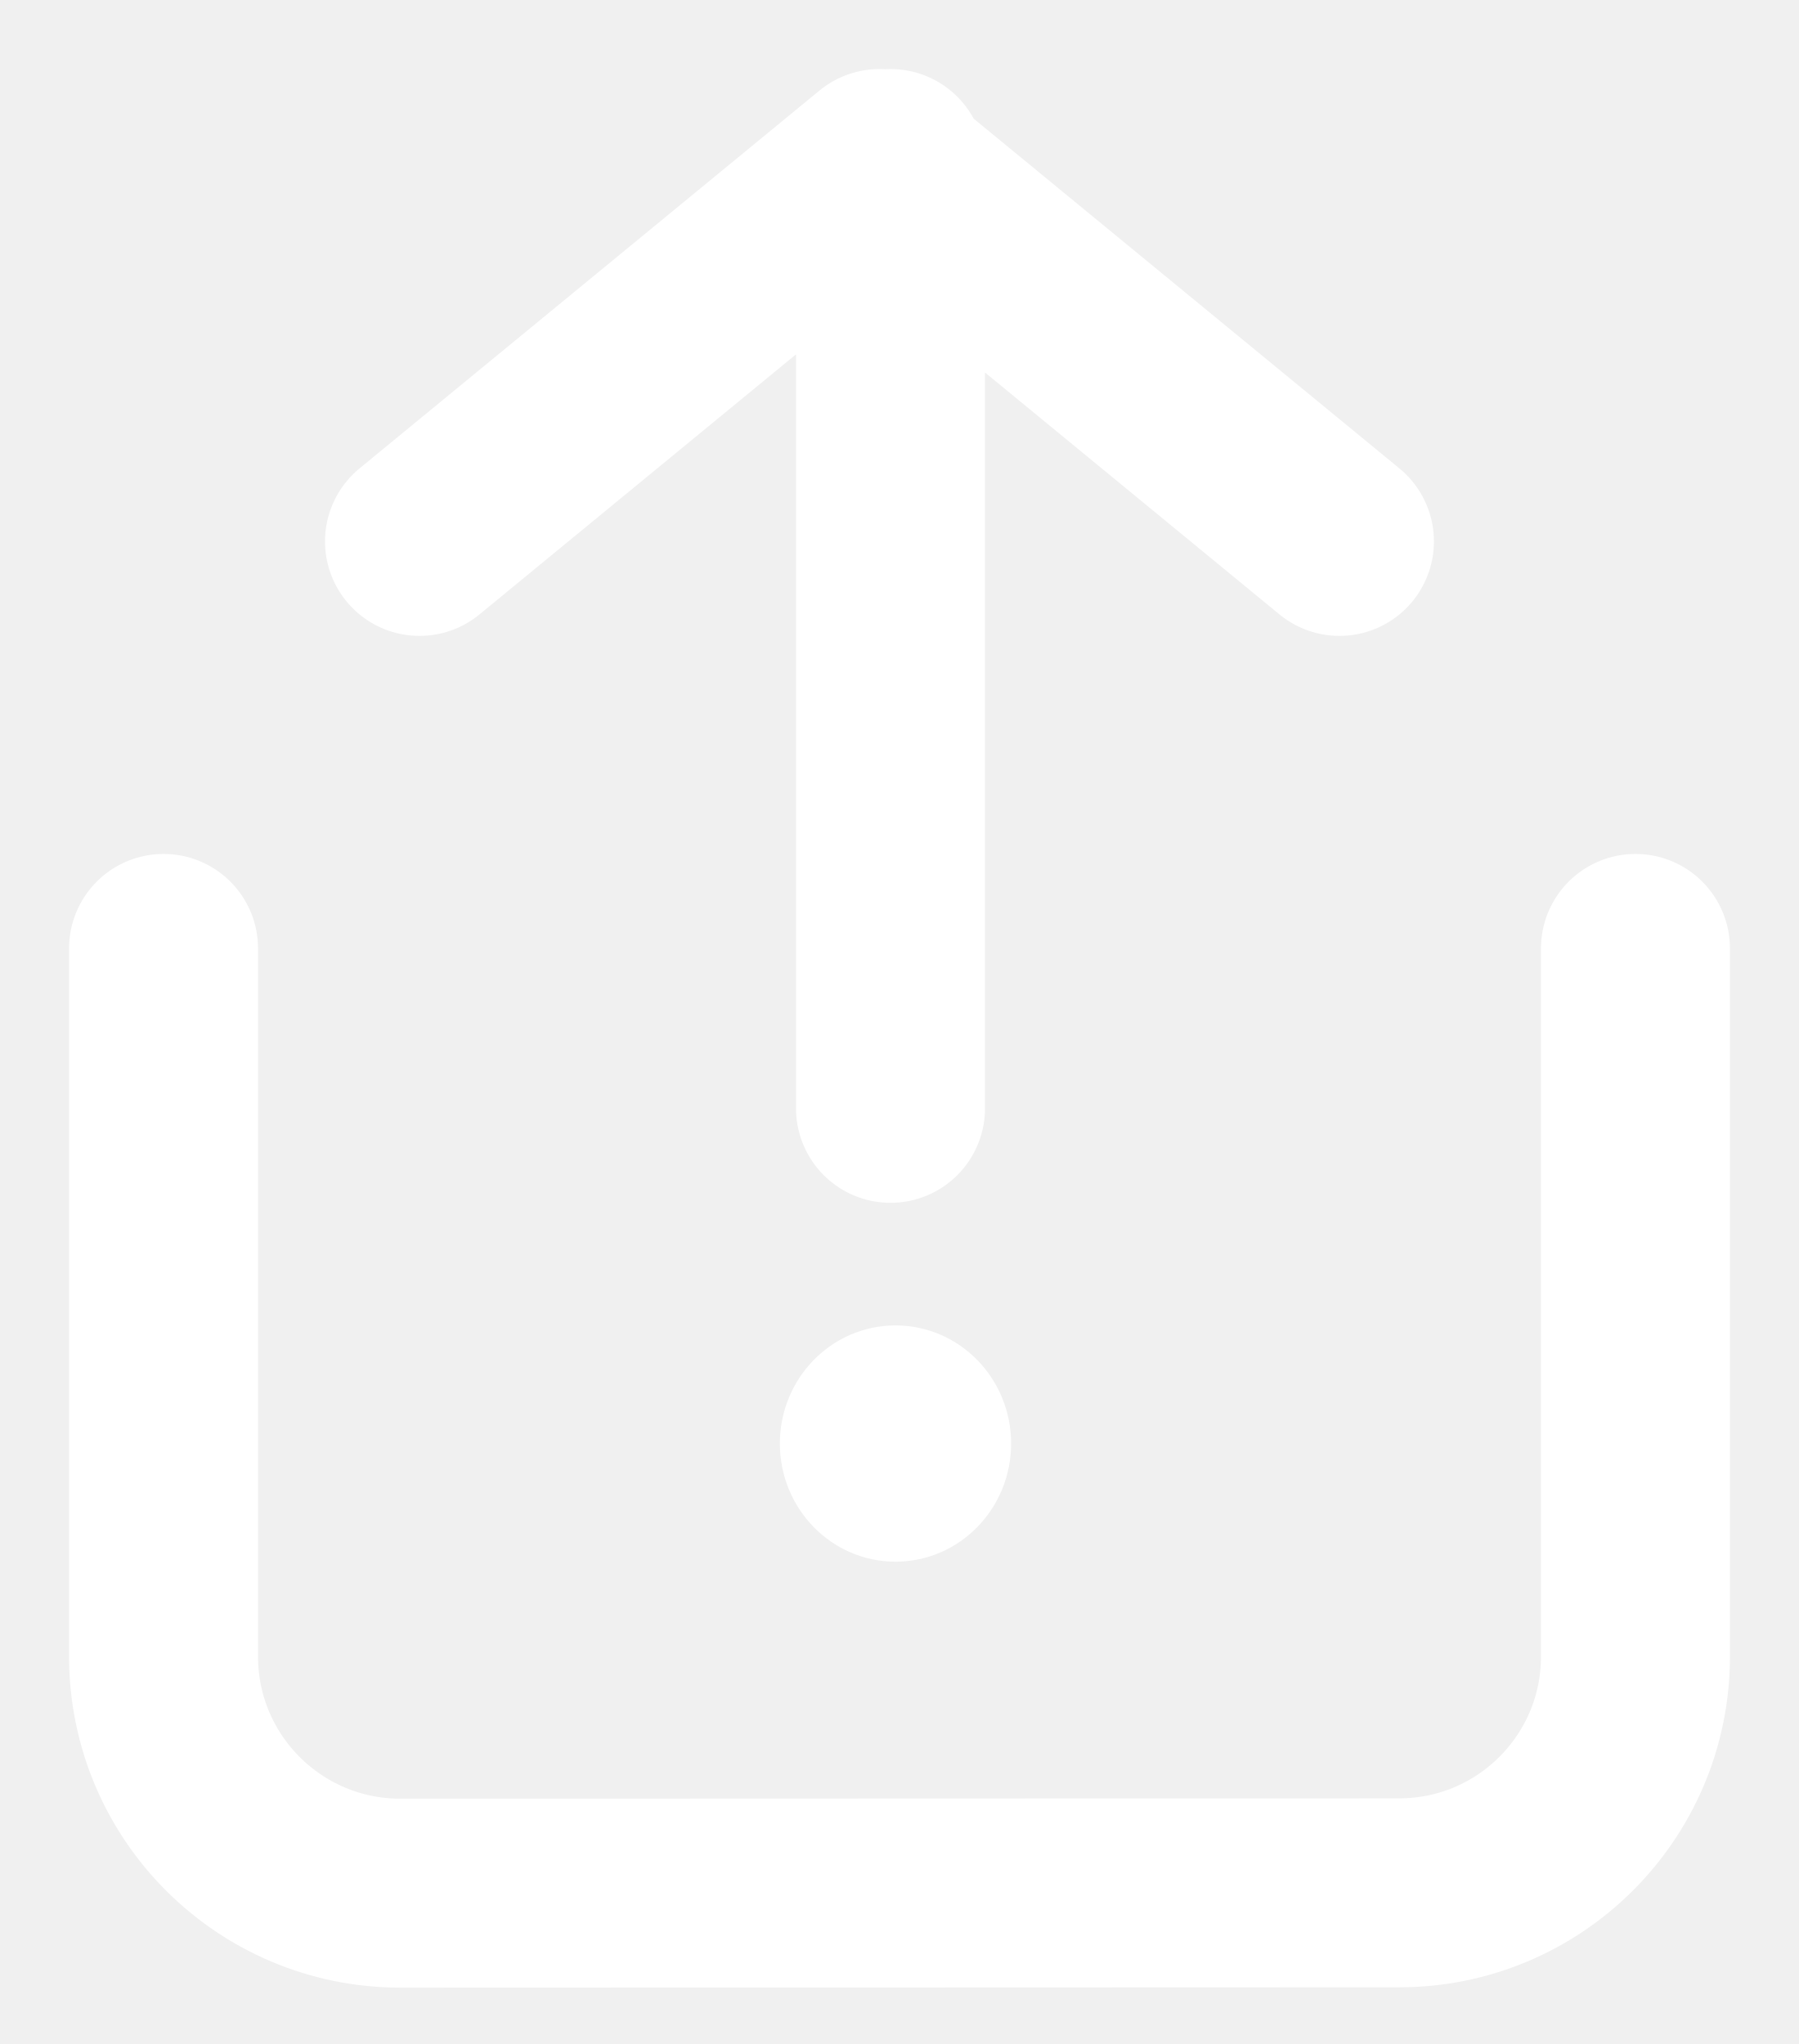
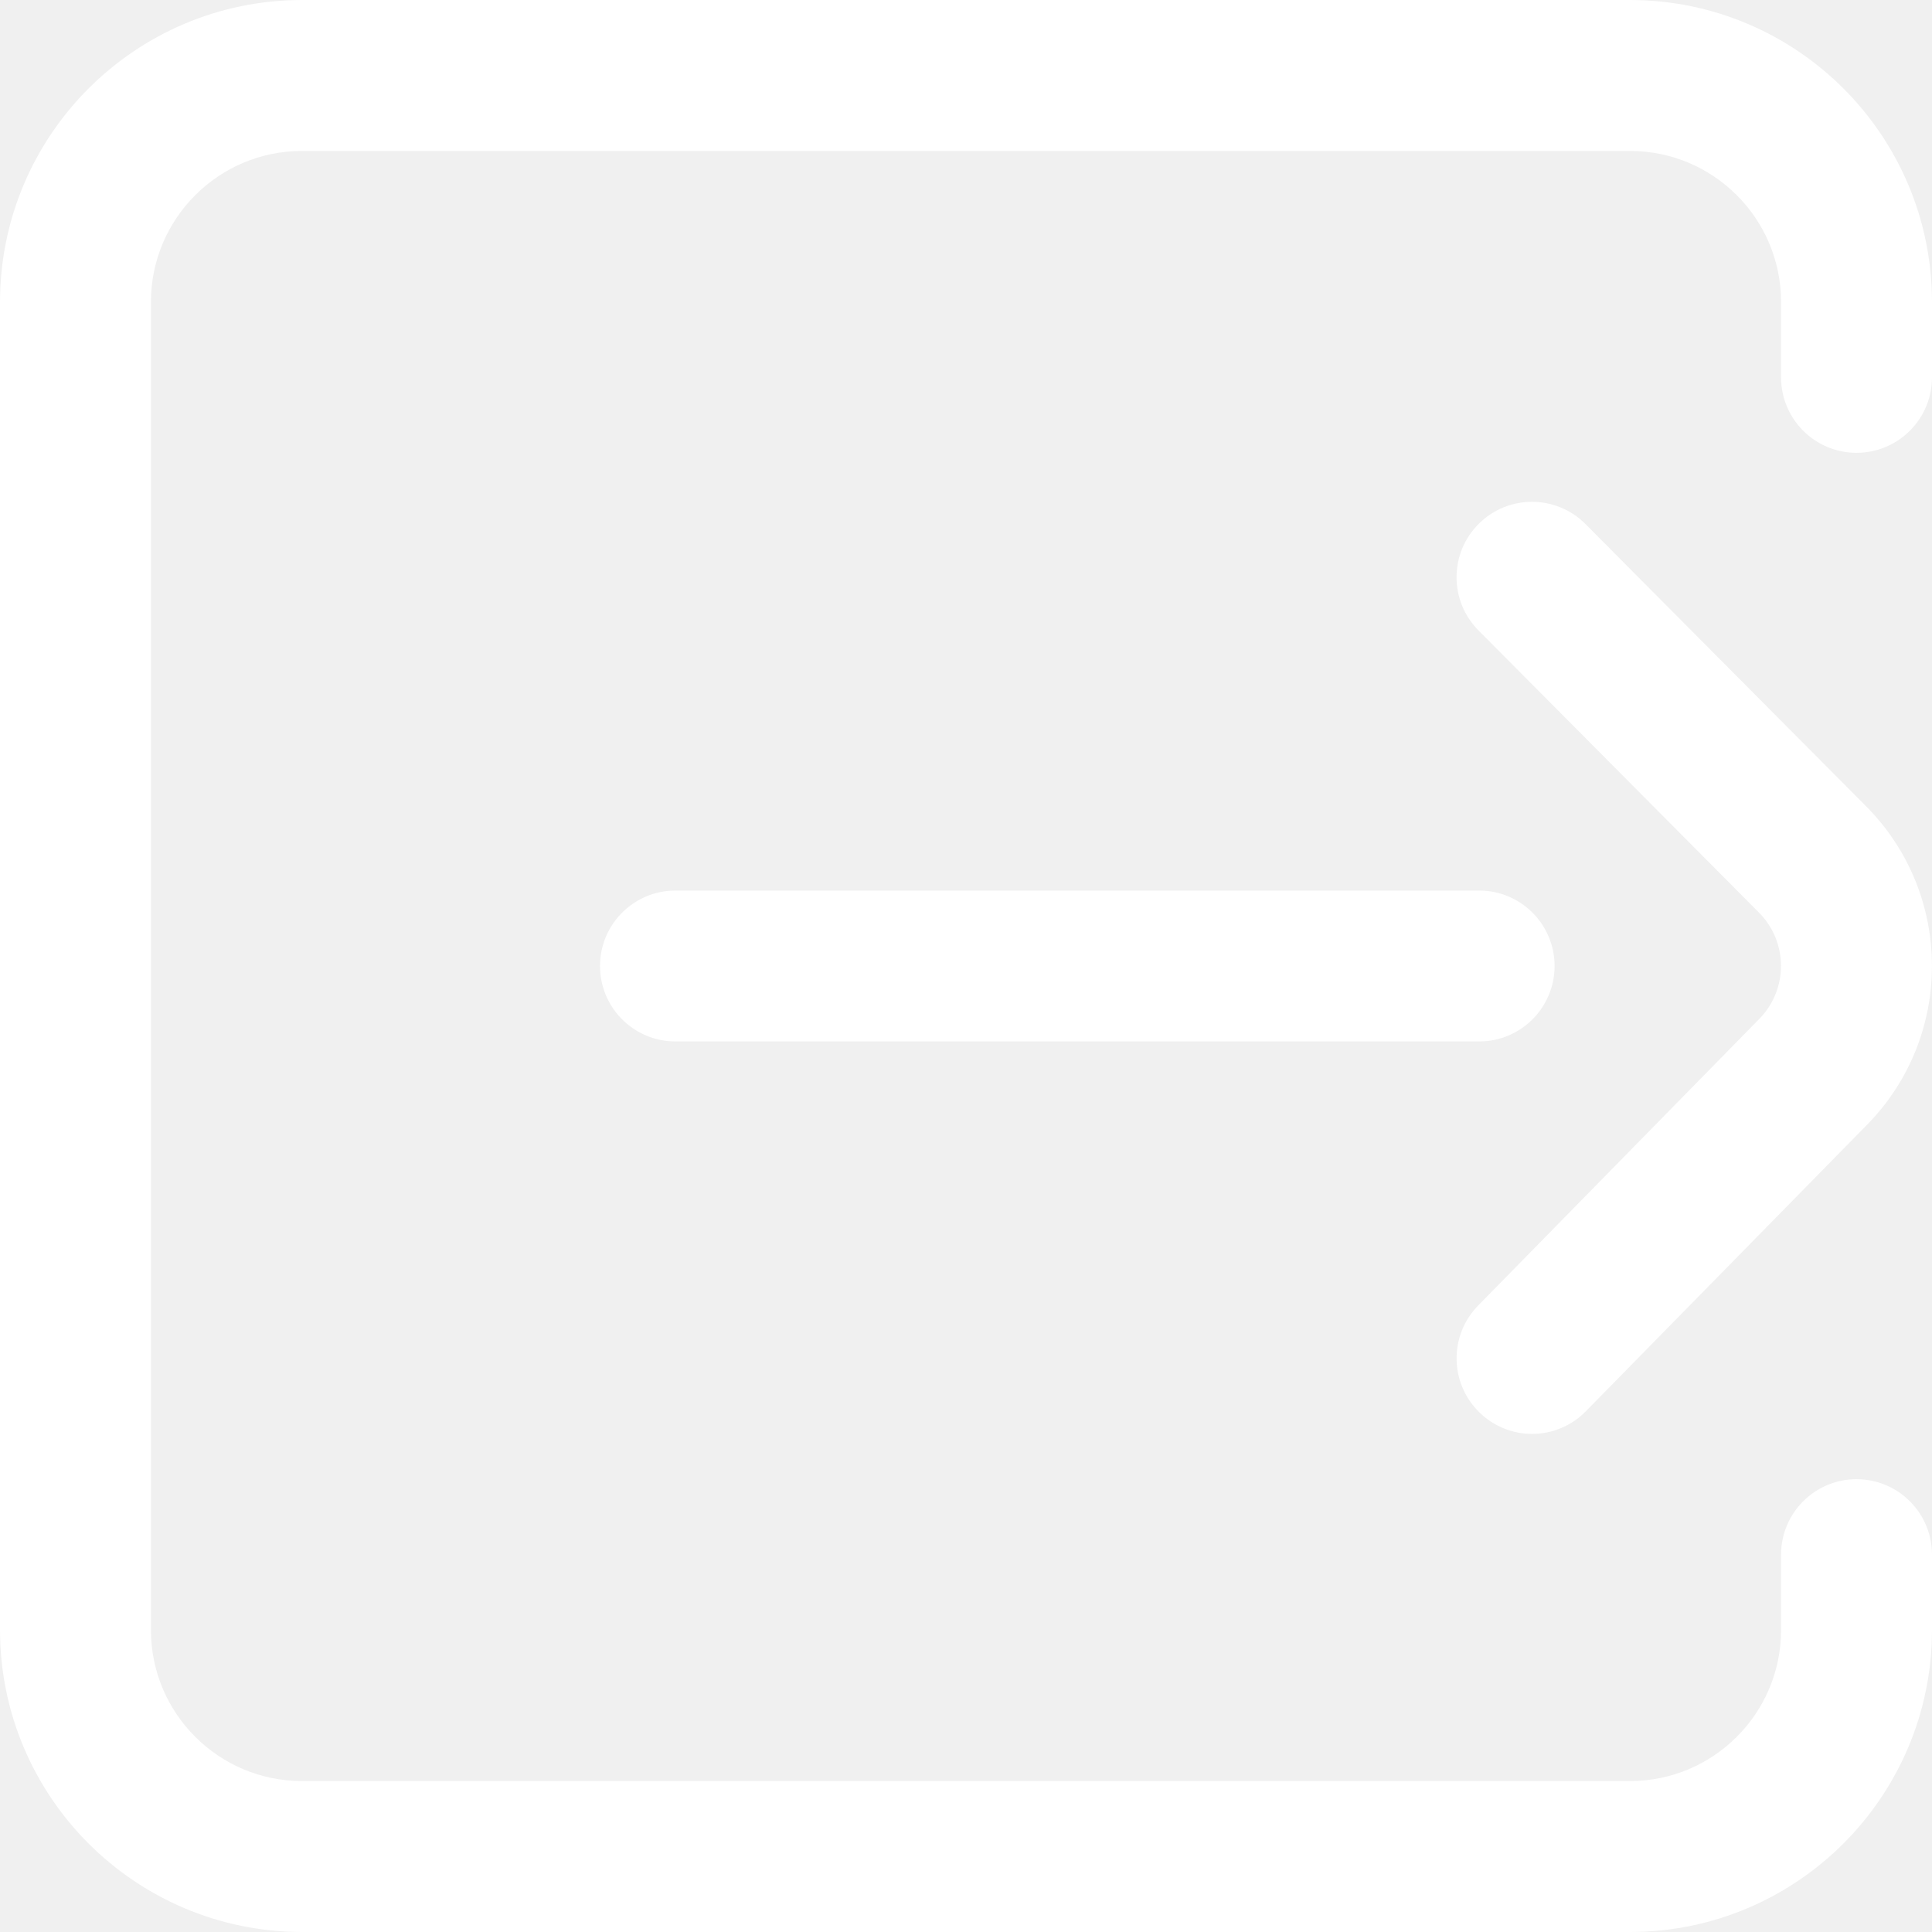
- <svg xmlns="http://www.w3.org/2000/svg" width="22" height="25" viewBox="0 0 22 25">
-   <g fill="none" fill-rule="evenodd" stroke="#FFF" transform="translate(2 2)">
-     <path stroke-linecap="round" stroke-linejoin="round" stroke-width="2.311" d="M18 9.6v8.666a2.89 2.89 0 0 1-2.892 2.885l-12.216.004A2.895 2.895 0 0 1 0 18.269V9.6" />
-     <ellipse cx="8.951" cy="15.656" fill="#FFF" fill-rule="nonzero" stroke-width=".578" rx="1.125" ry="1.156" />
-     <path stroke-linecap="round" stroke-linejoin="round" stroke-width="2.311" d="M3.13 4.622L8.755 0l5.625 4.622M8.89 0v11.556" />
-   </g>
+ <svg xmlns="http://www.w3.org/2000/svg" width="23" height="23" viewBox="0 0 23 23">
+   <path fill="#FFF" fill-rule="nonzero" d="M19.406 0A3.598 3.598 0 0 1 23 3.594v.898a.898.898 0 1 1-1.797 0v-.898c0-.991-.806-1.797-1.797-1.797H3.594c-.991 0-1.797.806-1.797 1.797v15.812c0 .991.806 1.797 1.797 1.797h15.812c.991 0 1.797-.806 1.797-1.797v-.898a.898.898 0 1 1 1.797 0v.898A3.598 3.598 0 0 1 19.406 23H3.594A3.598 3.598 0 0 1 0 19.406V3.594A3.598 3.598 0 0 1 3.594 0h15.812zm-.53 6.24l3.335 3.354a2.698 2.698 0 0 1 .003 3.809L18.88 16.8a.895.895 0 0 1-1.27.012.898.898 0 0 1-.013-1.27l3.337-3.402.006-.006a.9.9 0 0 0-.002-1.272l-3.337-3.357a.898.898 0 1 1 1.274-1.266zm-1.267 4.362a.898.898 0 1 1 0 1.796H8.041a.898.898 0 1 1 0-1.796h9.568z" />
</svg>
